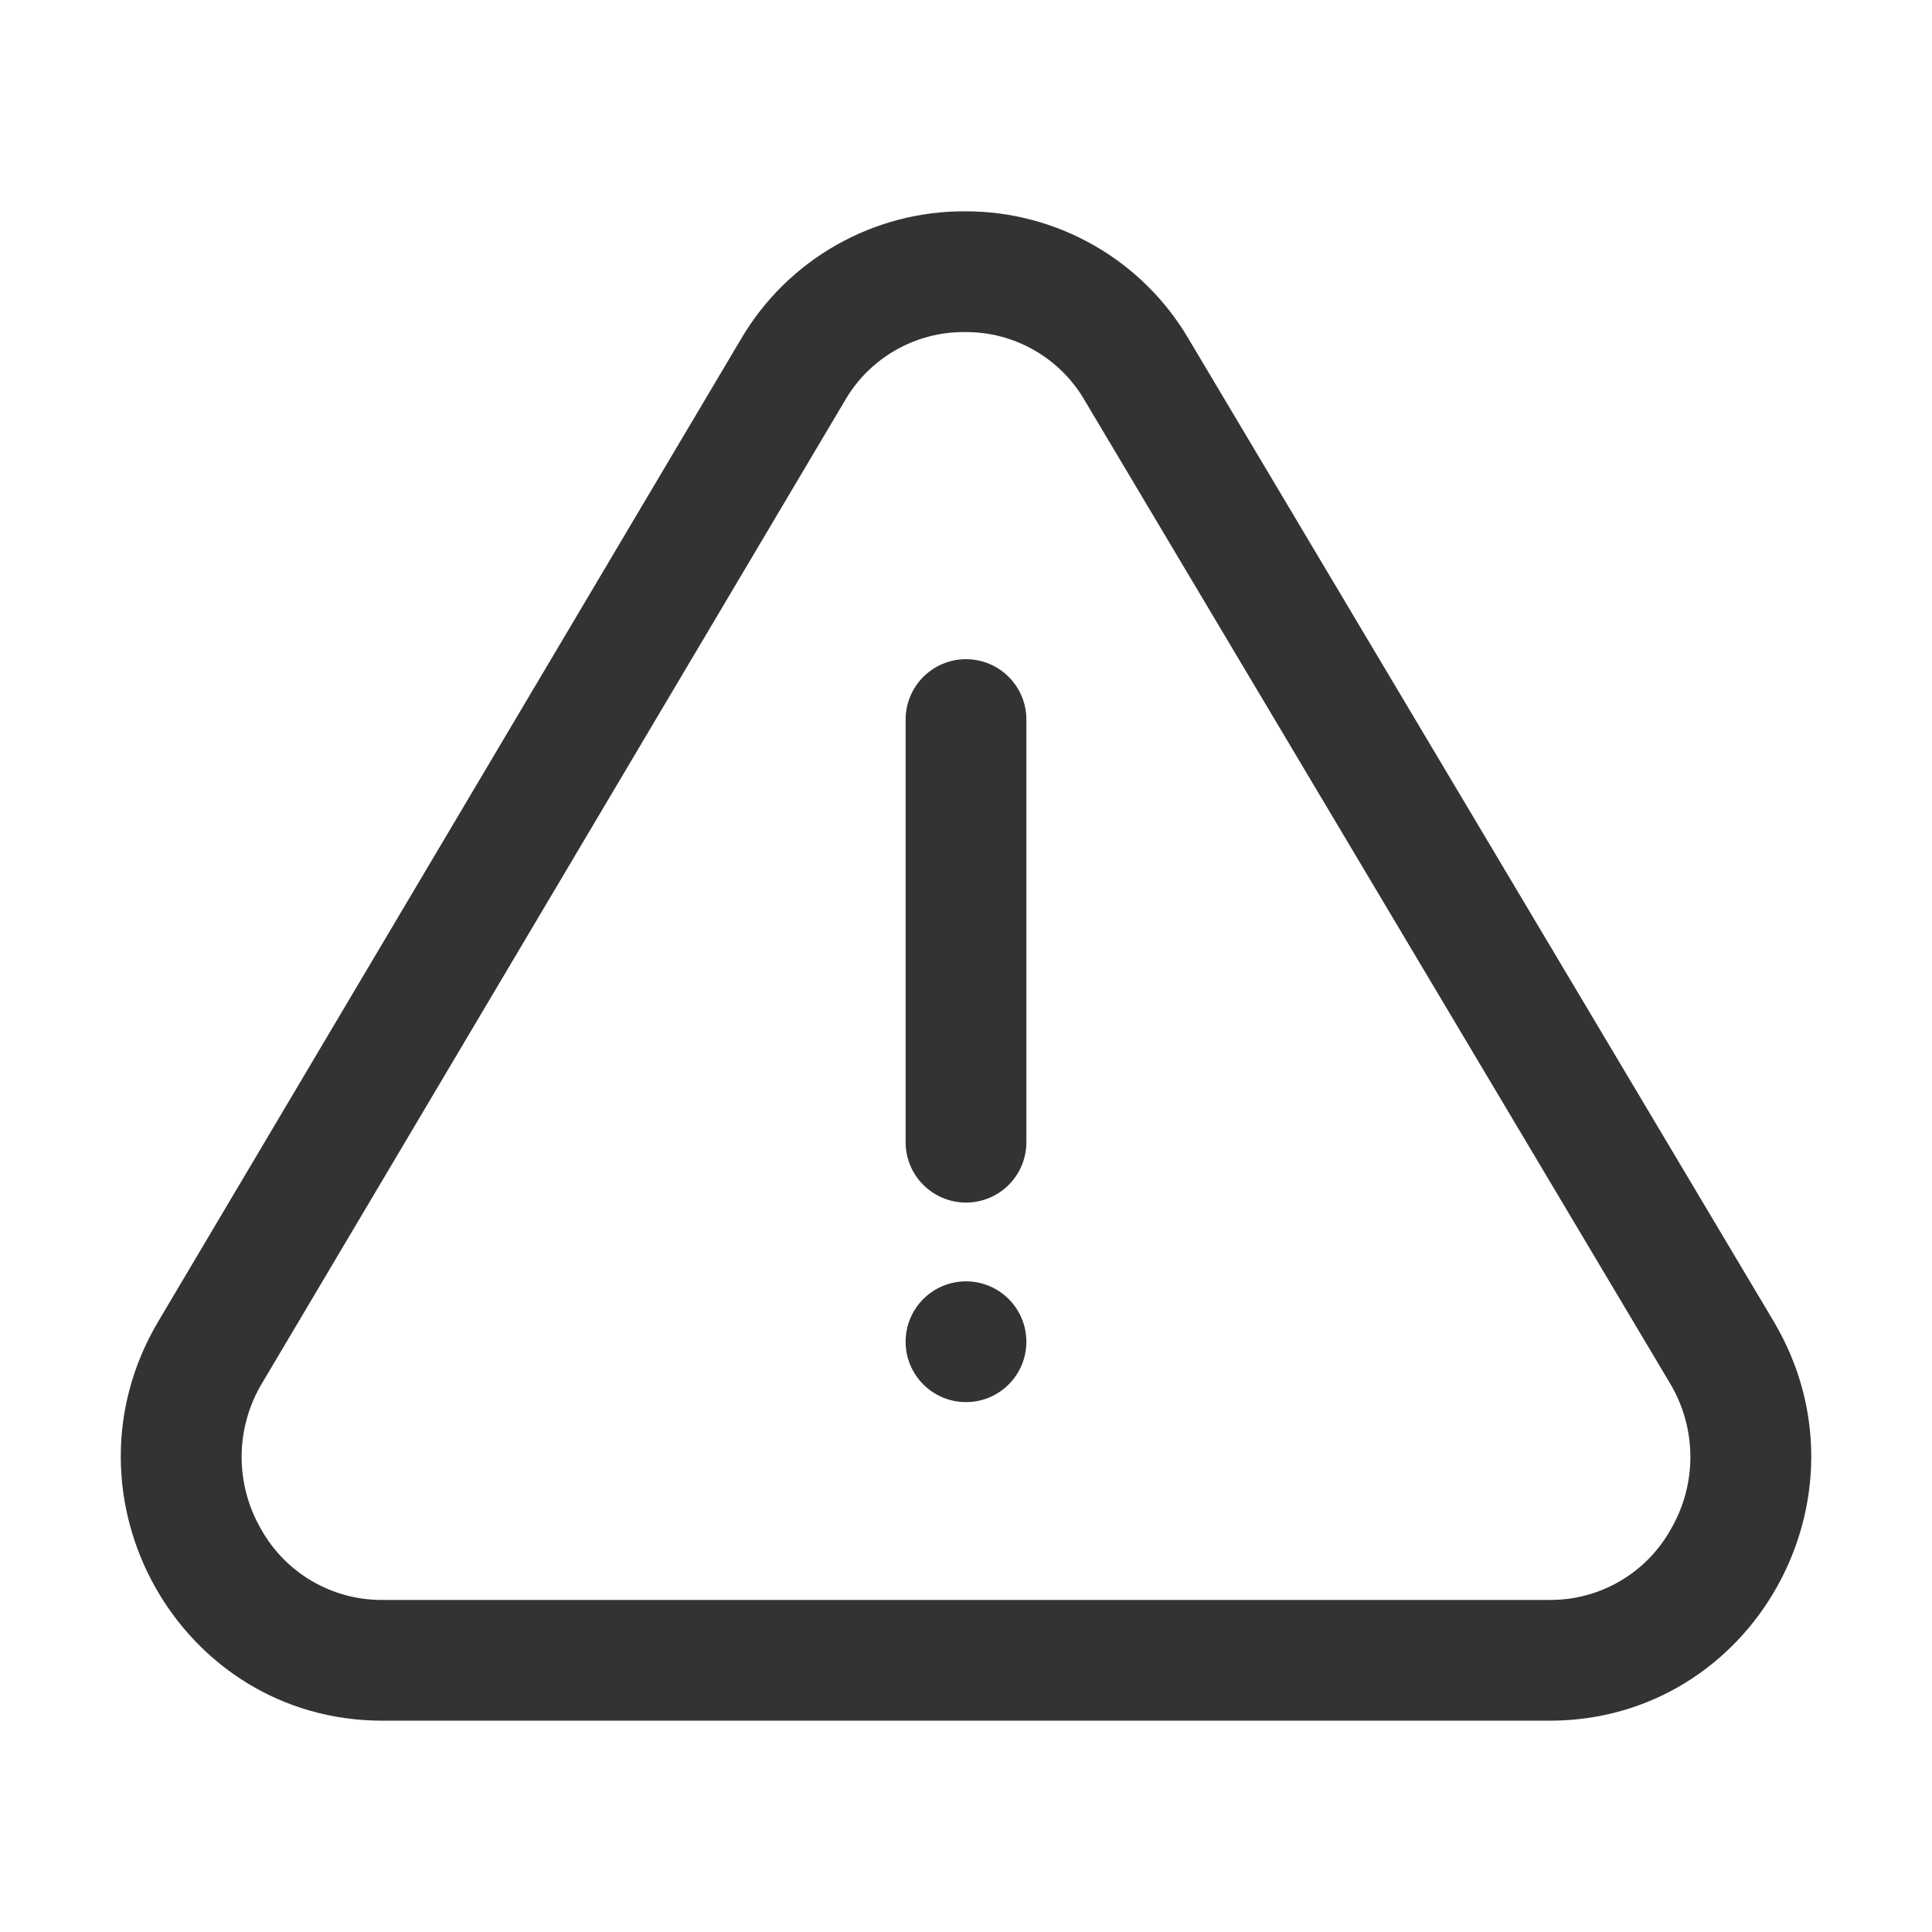
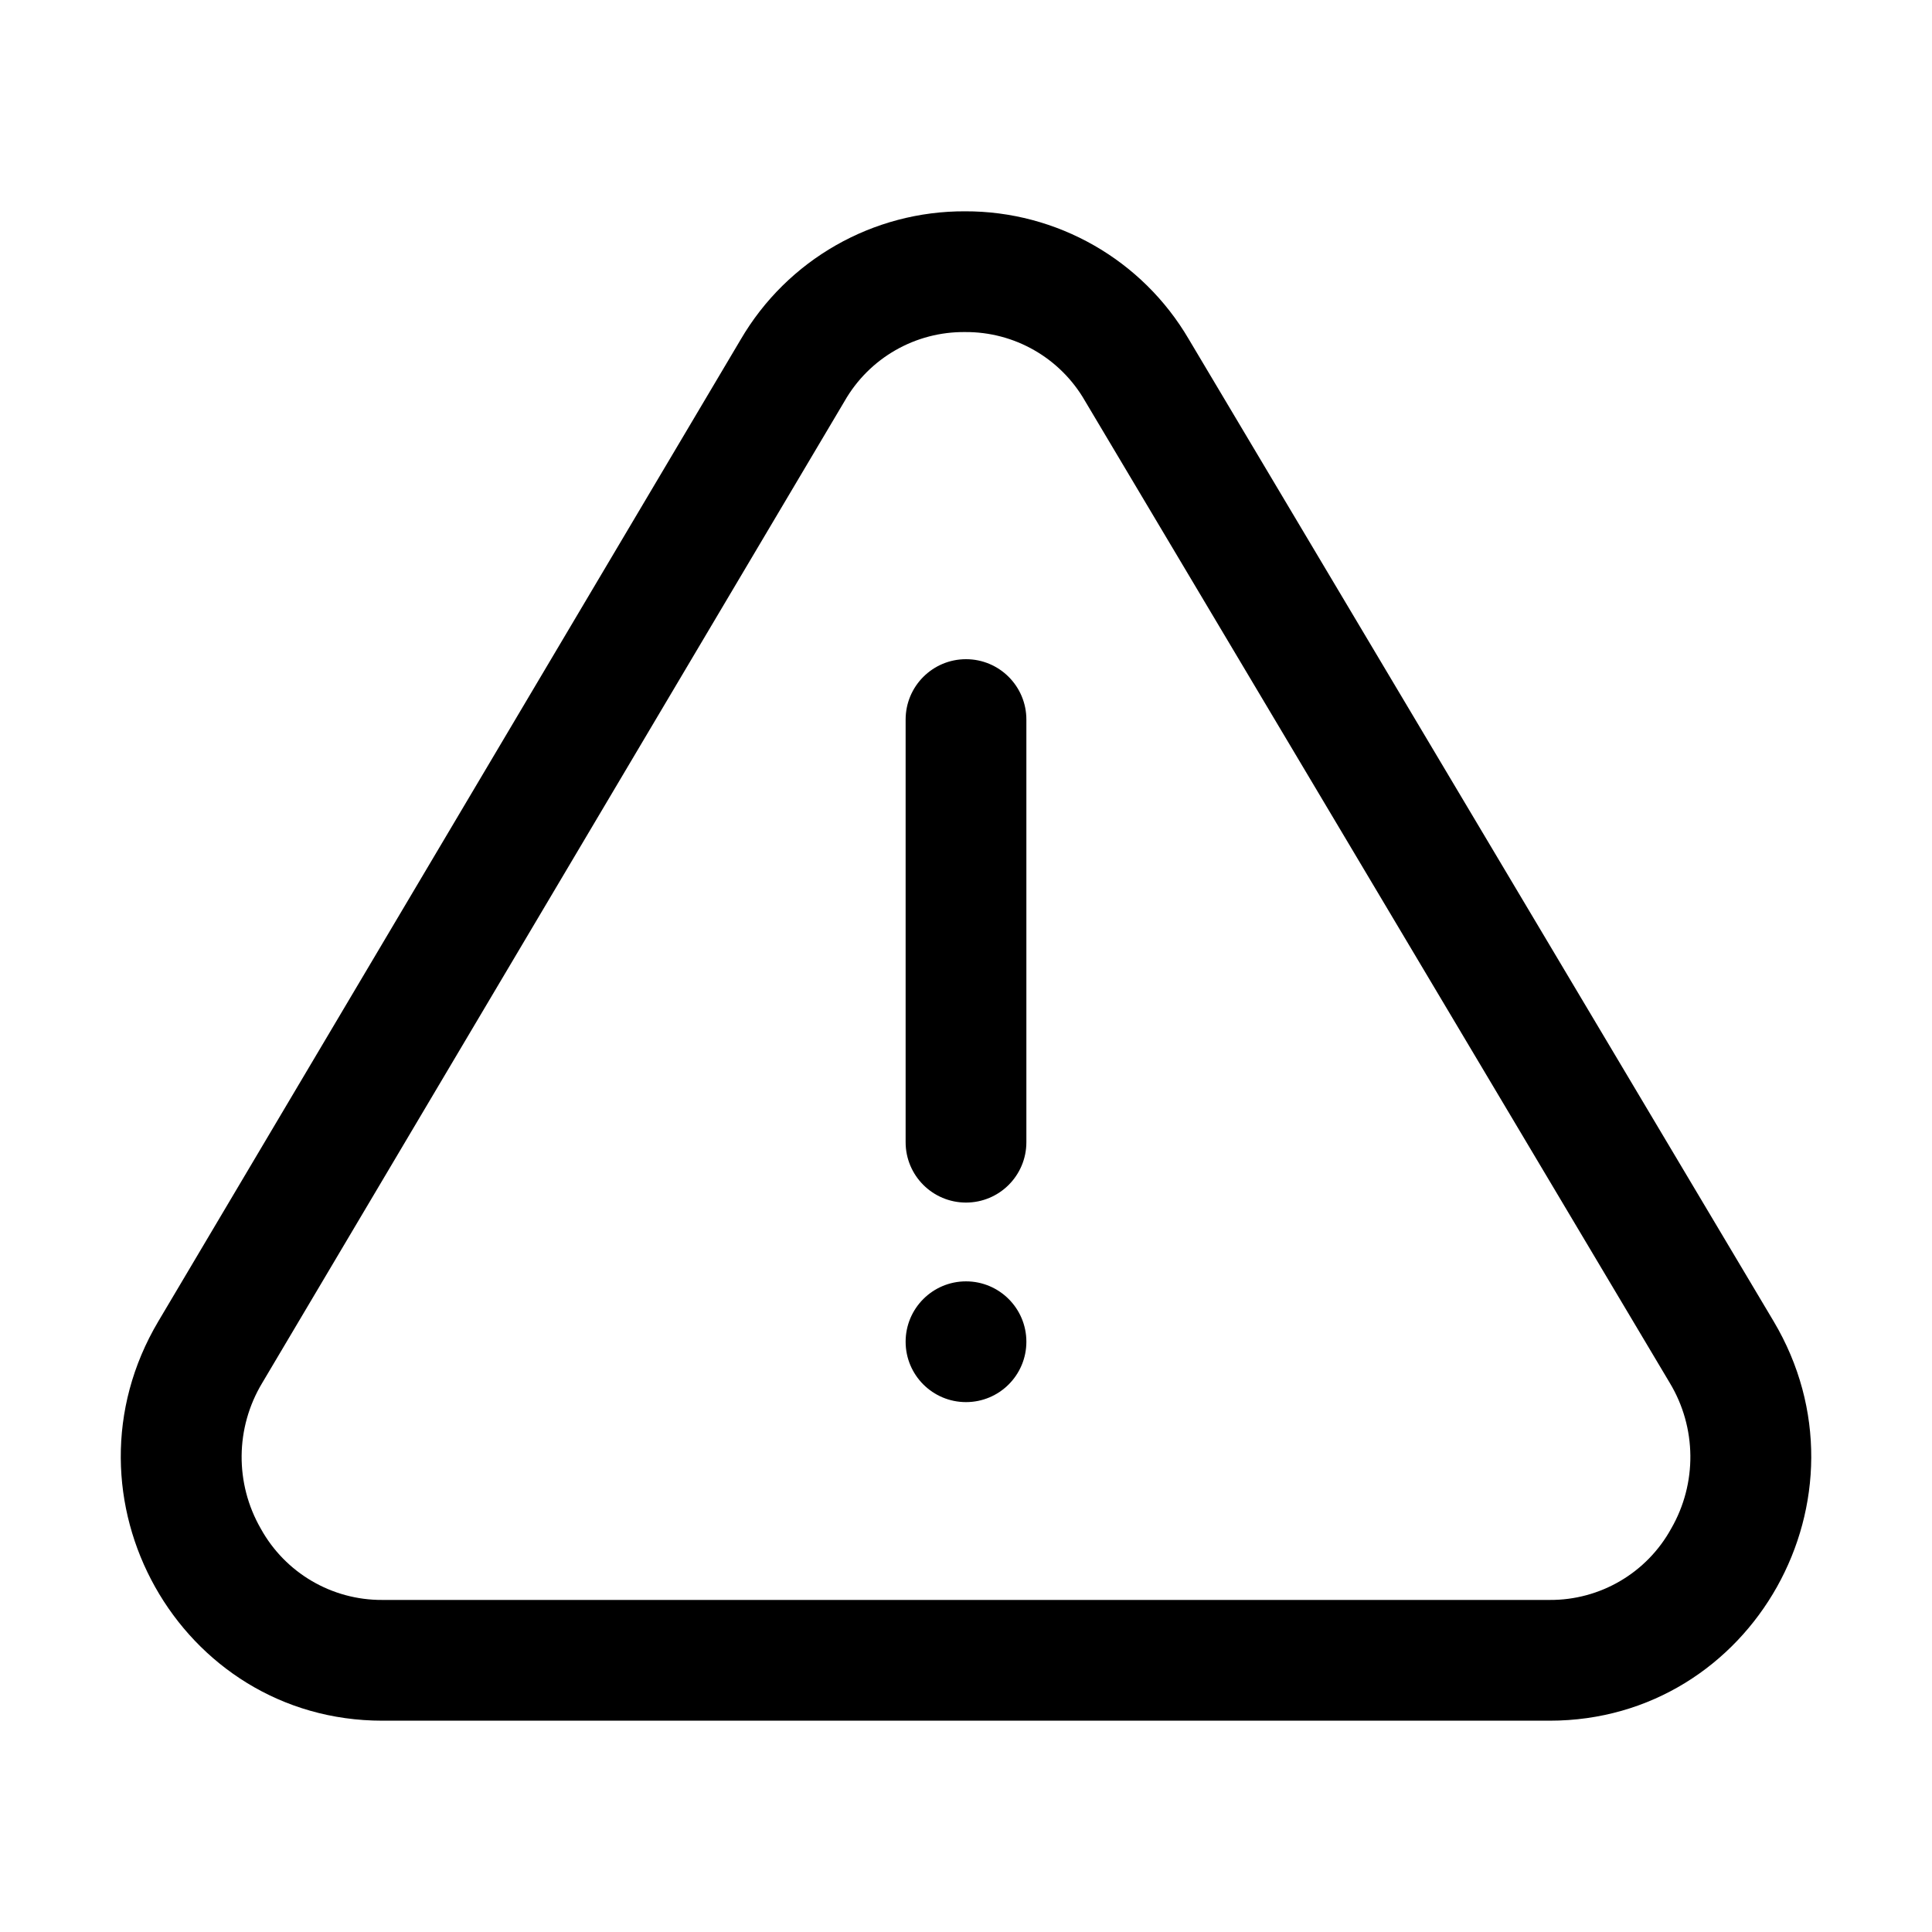
<svg xmlns="http://www.w3.org/2000/svg" class="svg-icon" style="width: 1em;height: 1em;vertical-align: middle;fill: currentColor;overflow: hidden;" viewBox="0 0 1024 1024" version="1.1">
-   <path d="M511.413 176a72.693 72.693 0 0 1 63.68 36.533l309.92 520.427a76 76 0 0 1 0.747 77.227A72.96 72.96 0 0 1 821.333 848H202.667a73.12 73.12 0 0 1-64.427-37.76 76.053 76.053 0 0 1 0.693-77.173l308.693-520.427a72.693 72.693 0 0 1 64-36.64m0-64a137.067 137.067 0 0 0-119.04 67.947l-308.693 520.427C28.64 793.547 95.093 912 202.667 912h618.667c107.68 0 174.133-118.613 118.667-211.787l-309.92-520.427A136.96 136.96 0 0 0 511.413 112z" fill="#333333" />
-   <path d="M512 349.387a32 32 0 0 0-32 32v224a32 32 0 0 0 64 0v-224a32 32 0 0 0-32-32zM512 679.147a32 32 0 1 0 32 32 32 32 0 0 0-32-32z" fill="#333333" />
+   <path d="M511.413 176a72.693 72.693 0 0 1 63.68 36.533l309.92 520.427a76 76 0 0 1 0.747 77.227A72.96 72.96 0 0 1 821.333 848H202.667a73.12 73.12 0 0 1-64.427-37.76 76.053 76.053 0 0 1 0.693-77.173l308.693-520.427a72.693 72.693 0 0 1 64-36.64m0-64a137.067 137.067 0 0 0-119.04 67.947l-308.693 520.427C28.64 793.547 95.093 912 202.667 912h618.667c107.68 0 174.133-118.613 118.667-211.787l-309.92-520.427A136.96 136.96 0 0 0 511.413 112z" />
+   <path d="M512 349.387a32 32 0 0 0-32 32v224a32 32 0 0 0 64 0v-224a32 32 0 0 0-32-32zM512 679.147a32 32 0 1 0 32 32 32 32 0 0 0-32-32z" />
</svg>
